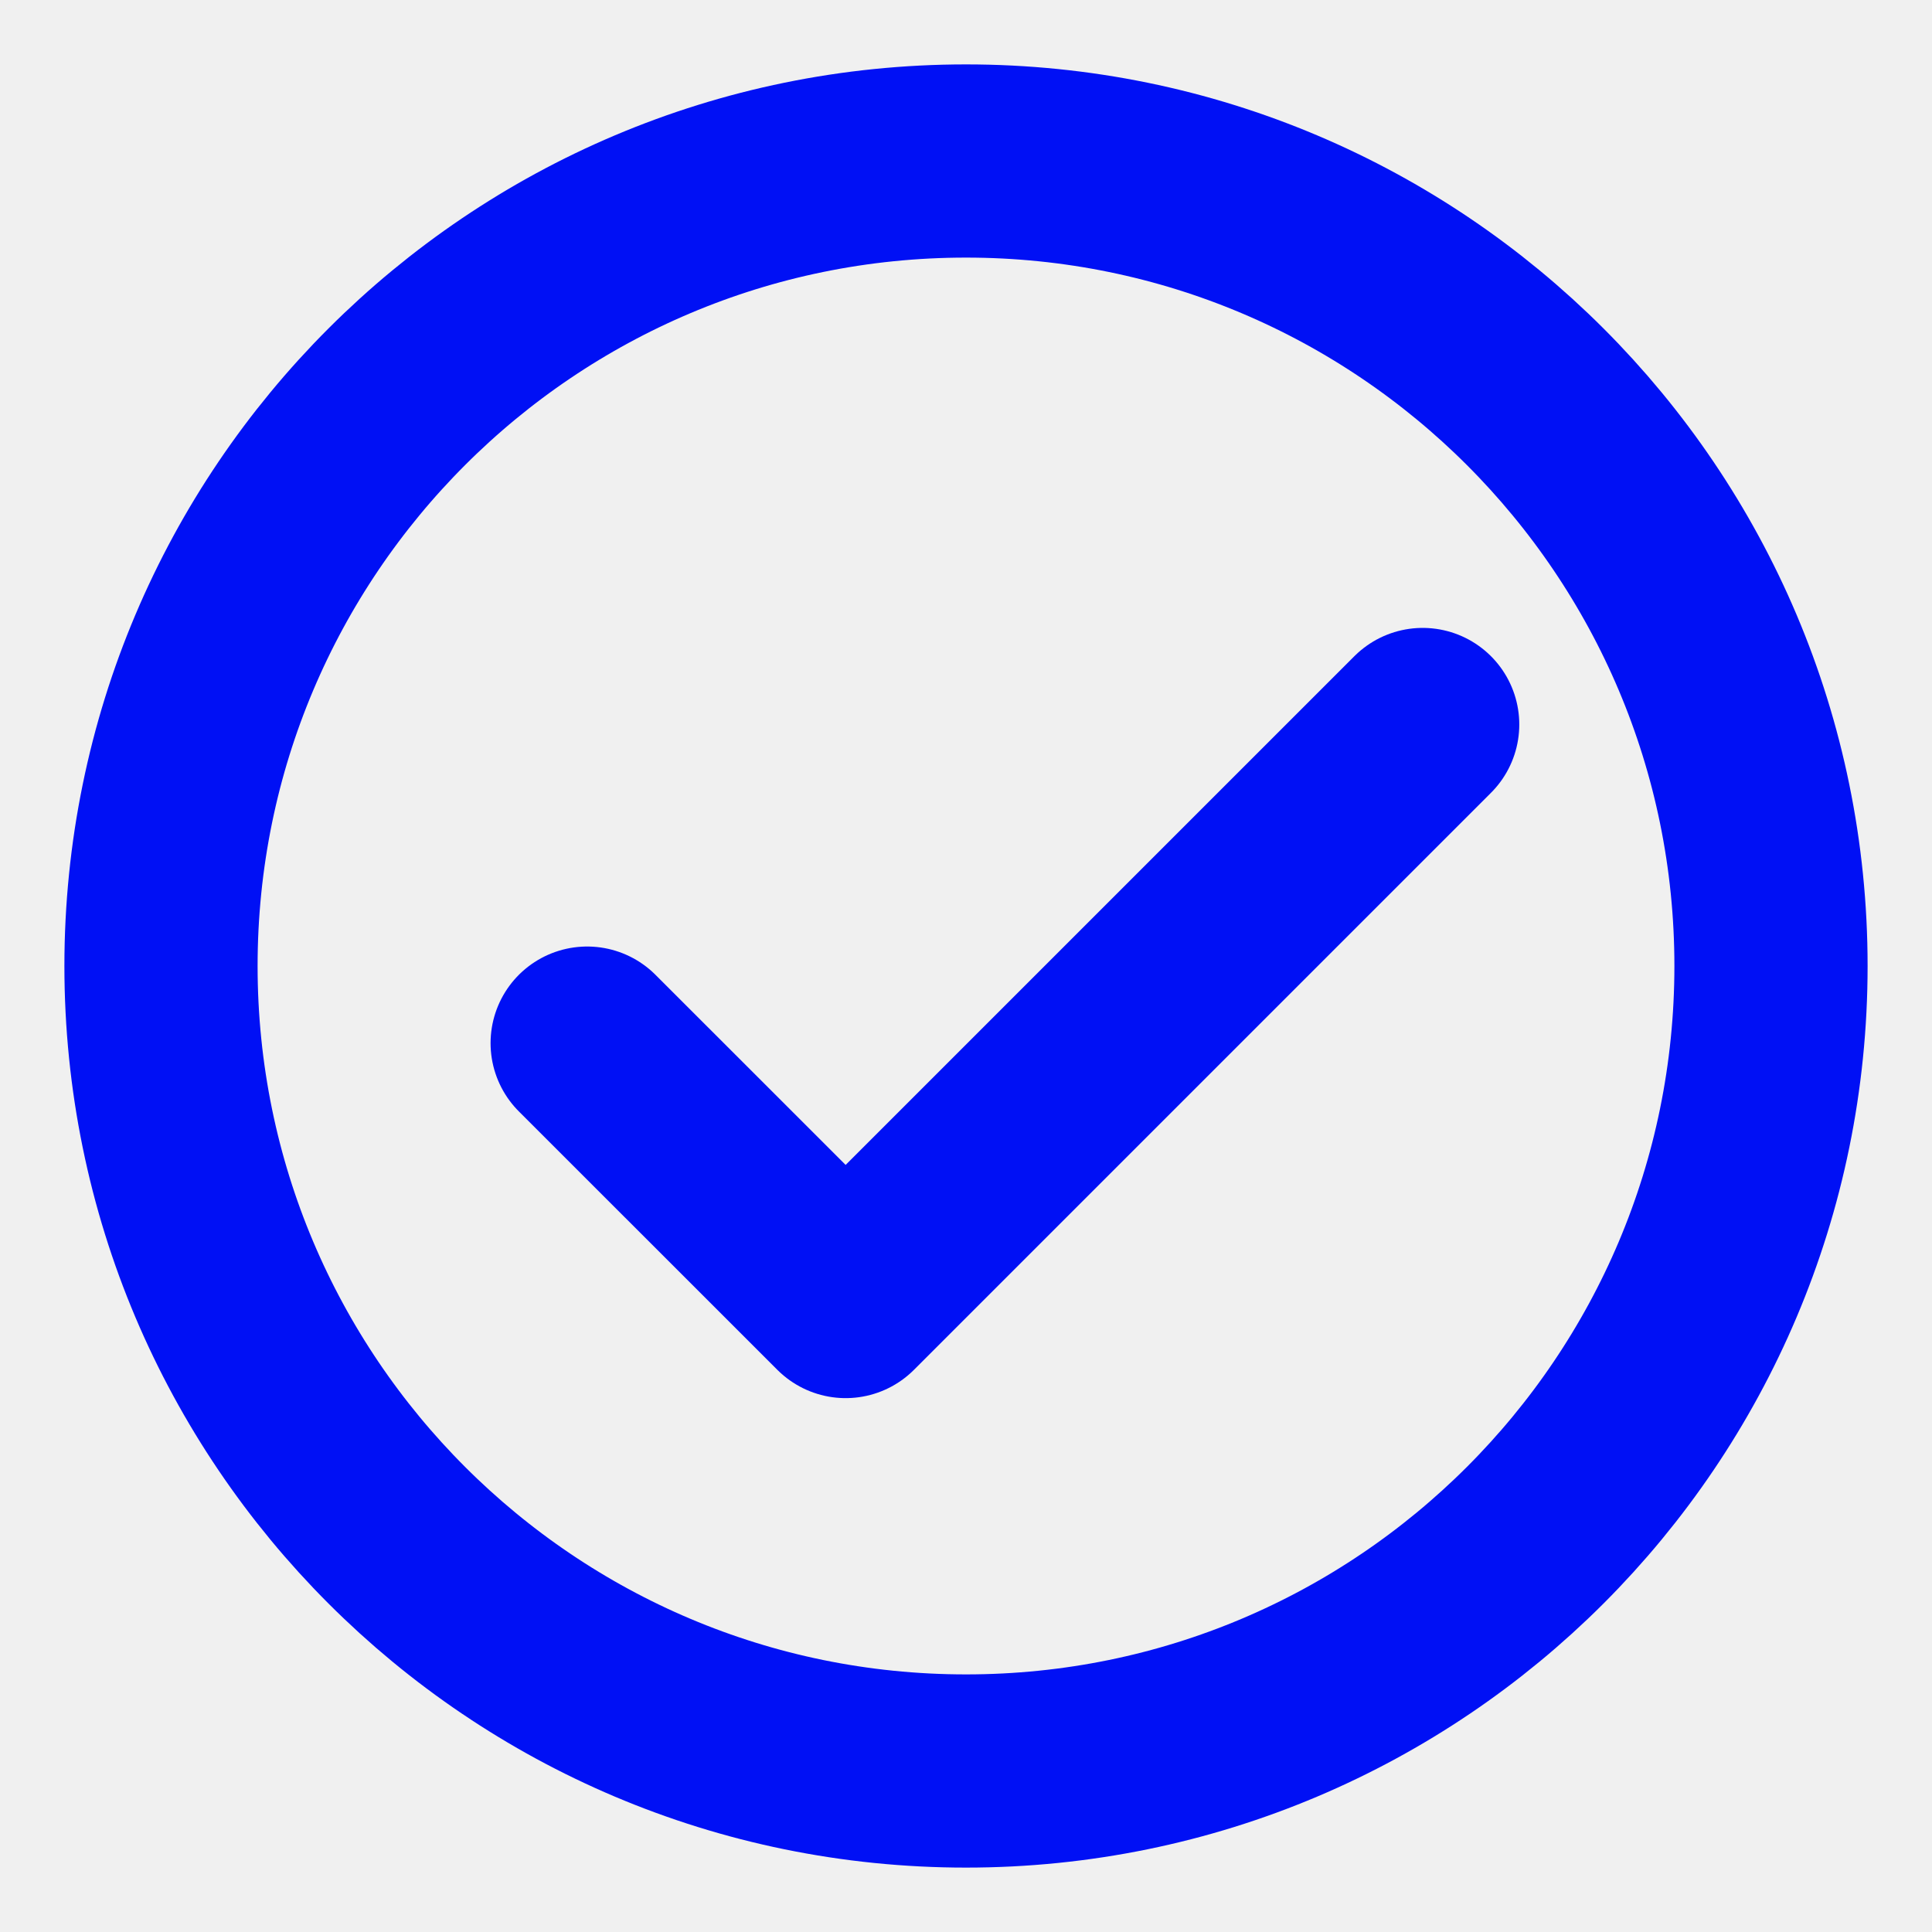
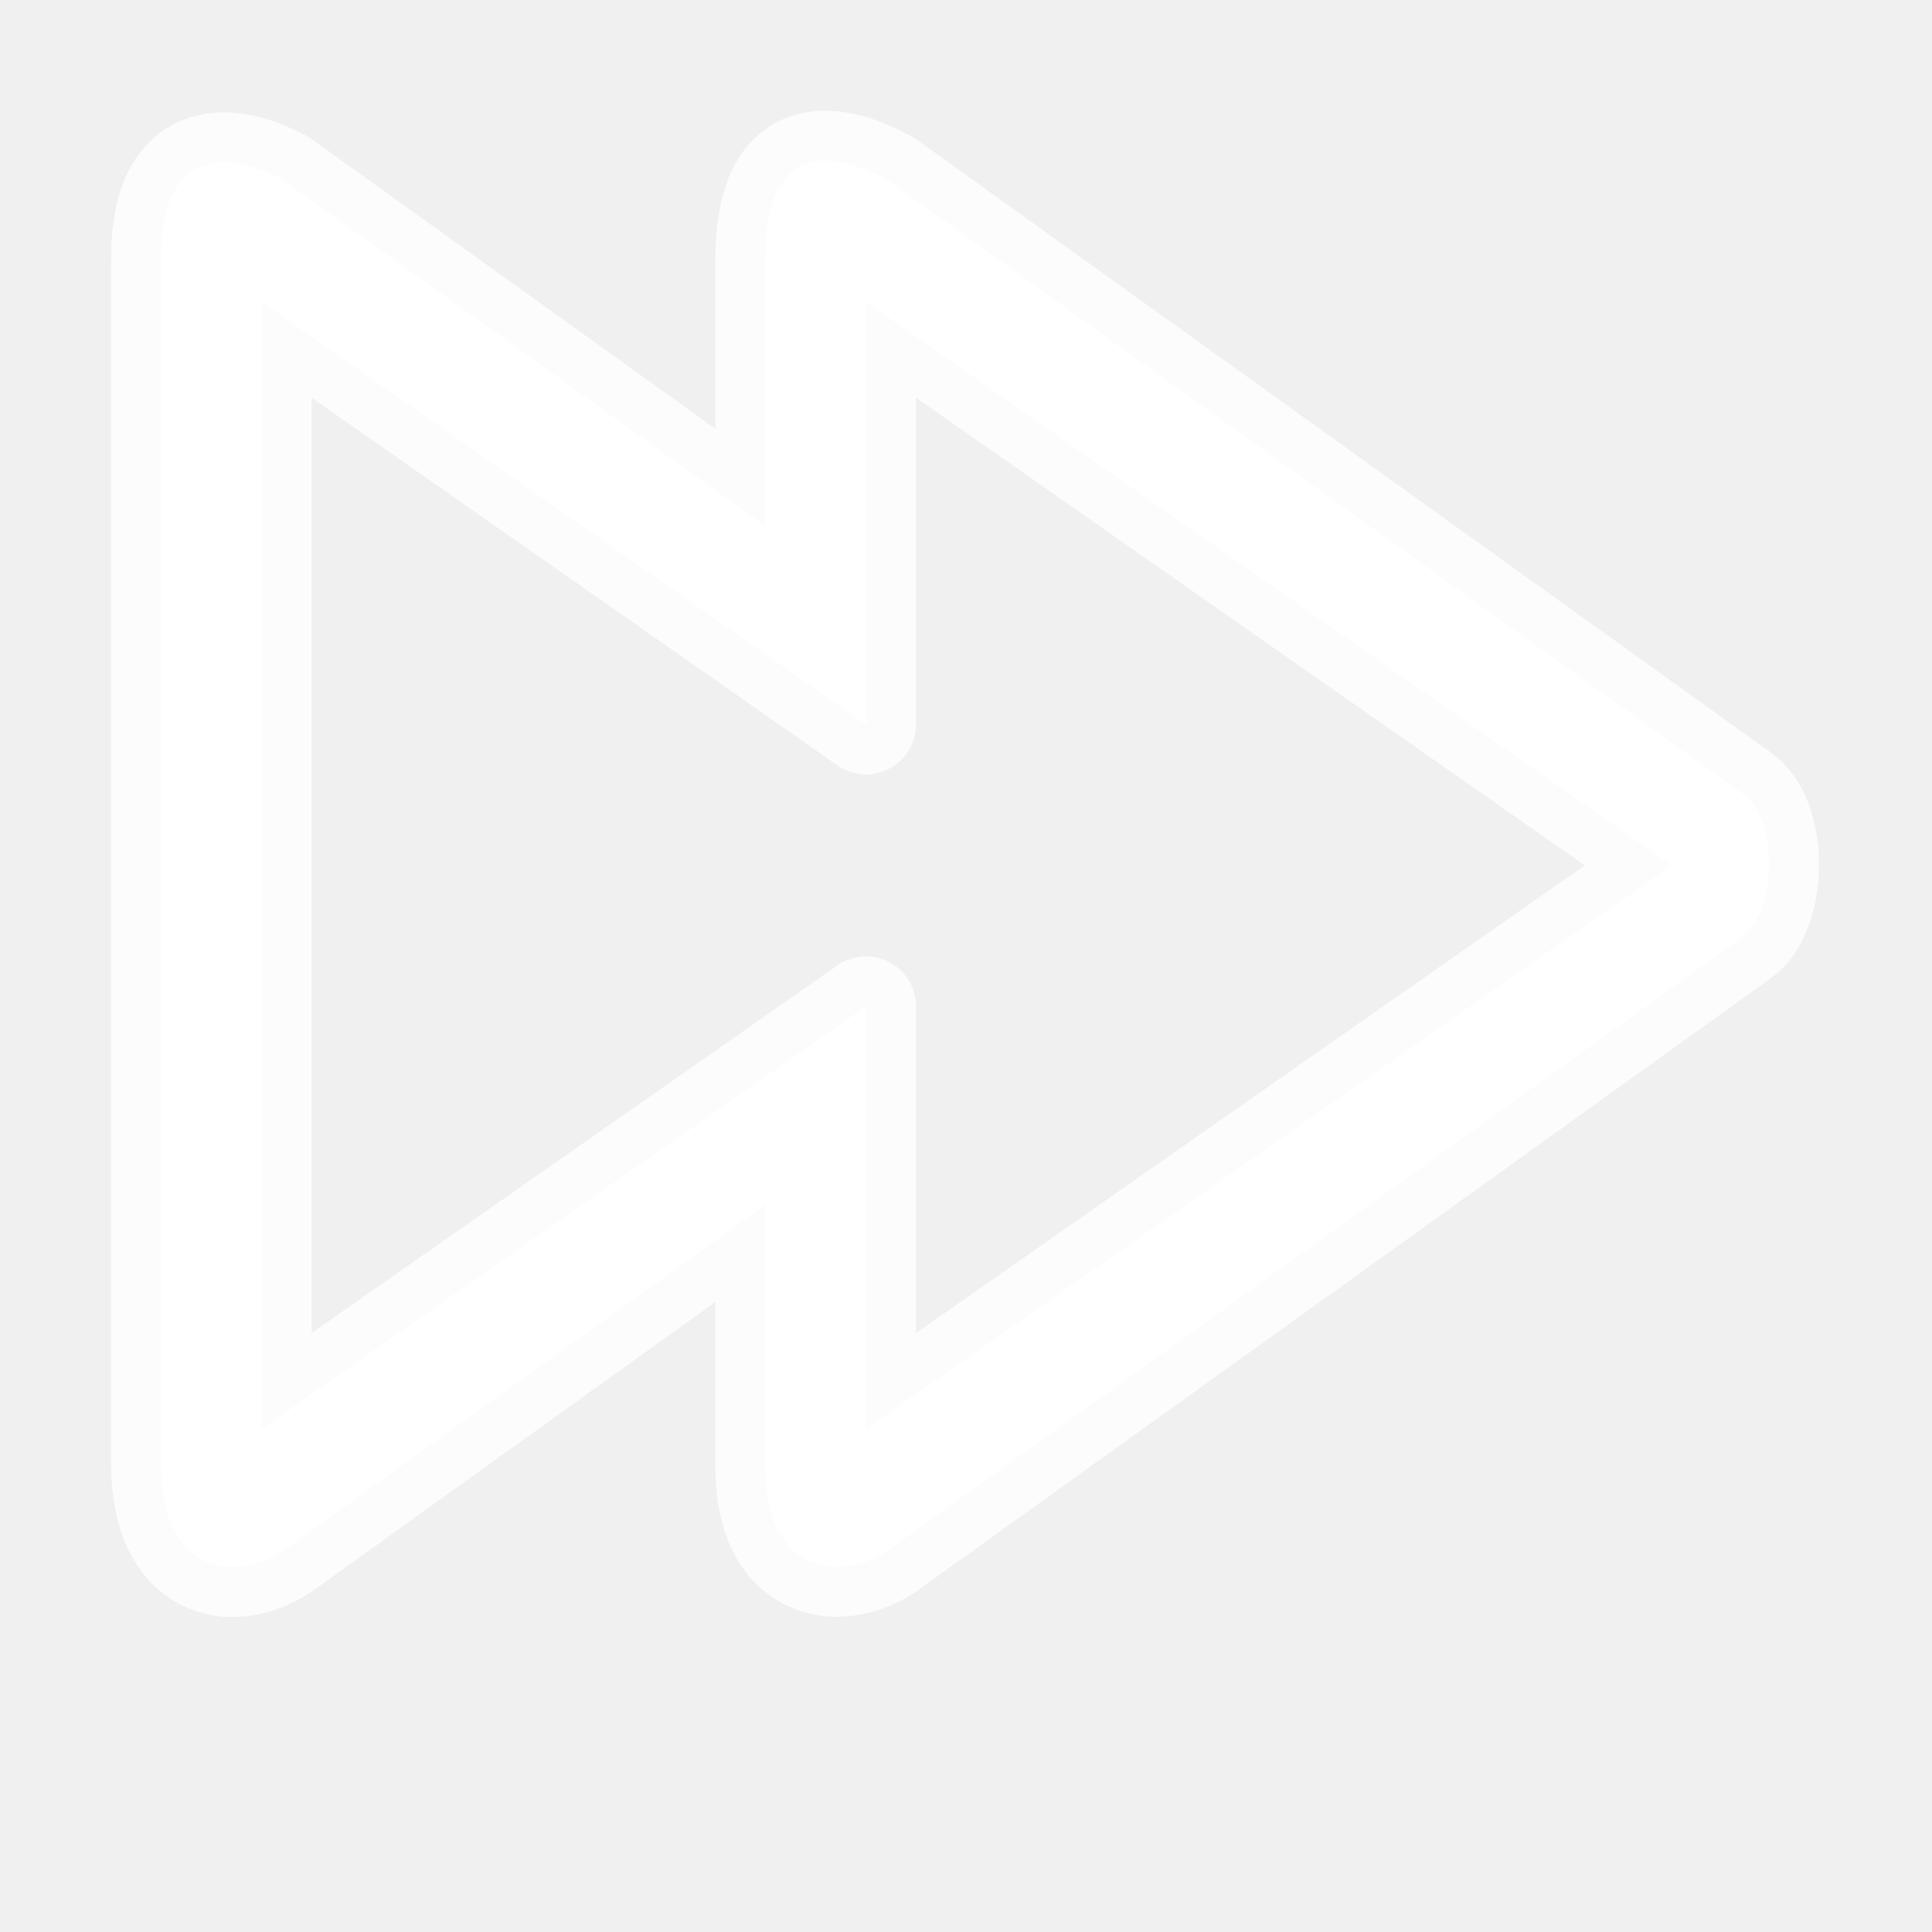
- <svg xmlns="http://www.w3.org/2000/svg" width="256px" height="256px" viewBox="0 0 24.00 24.00" fill="none">
+ <svg xmlns="http://www.w3.org/2000/svg" width="235px" height="235px" viewBox="-3.2 -3.2 38.40 38.40" version="1.1" fill="#000000">
  <g id="SVGRepo_bgCarrier" stroke-width="0" />
-   <g id="SVGRepo_tracerCarrier" stroke-linecap="round" stroke-linejoin="round" stroke="#CCCCCC" stroke-width="0.912" />
+   <g id="SVGRepo_tracerCarrier" stroke-linecap="round" stroke-linejoin="round" stroke="#fcfcfc" stroke-width="1.024">
+     <defs> </defs>
+     <g id="Page-1" stroke-width="1.984" fill="none" fill-rule="evenodd">
+       <g id="Icon-Set" transform="translate(-568, -569)" fill="#ffffff">
+         <path d="M582.014,594.2 L582.014,585.8 L570.002,594.2 L570.002,571.8 L582.014,580.2 L582.014,571.8 L598.029,583 L582.014,594.2 L582.014,594.2 Z M599.415,581.561 L582.429,569.372 C581.303,568.768 580.013,568.625 580.012,570.951 L580.012,576.256 L570.417,569.372 C569.291,568.768 567.969,568.75 568,571.014 L568,594.955 C568.032,597 569.385,597.296 570.417,596.628 L580.012,589.744 L580.012,594.986 C580.013,596.969 581.396,597.296 582.429,596.628 L599.415,584.44 C600.127,583.928 600.162,582.072 599.415,581.561 L599.415,581.561 Z" id="forward"> </path>
+       </g>
+     </g>
+   </g>
  <g id="SVGRepo_iconCarrier">
-     <path d="M7.294 12.958L10.505 16.168L17.673 9" stroke="#0010f5" stroke-width="2.4" stroke-linecap="round" stroke-linejoin="round" />
-     <circle cx="12" cy="12" r="10" stroke="#0010f5" stroke-width="2.4" />
+     <defs> </defs>
+     <g id="Page-1" stroke-width="1.984" fill="none" fill-rule="evenodd">
+       <g id="Icon-Set" transform="translate(-568, -569)" fill="#ffffff">
+         <path d="M582.014,594.2 L582.014,585.8 L570.002,594.2 L570.002,571.8 L582.014,580.2 L582.014,571.8 L598.029,583 L582.014,594.2 L582.014,594.2 Z M599.415,581.561 L582.429,569.372 C581.303,568.768 580.013,568.625 580.012,570.951 L580.012,576.256 L570.417,569.372 C569.291,568.768 567.969,568.75 568,571.014 L568,594.955 C568.032,597 569.385,597.296 570.417,596.628 L580.012,589.744 L580.012,594.986 C580.013,596.969 581.396,597.296 582.429,596.628 L599.415,584.44 C600.127,583.928 600.162,582.072 599.415,581.561 L599.415,581.561 Z" id="forward"> </path>
+       </g>
+     </g>
  </g>
</svg>
